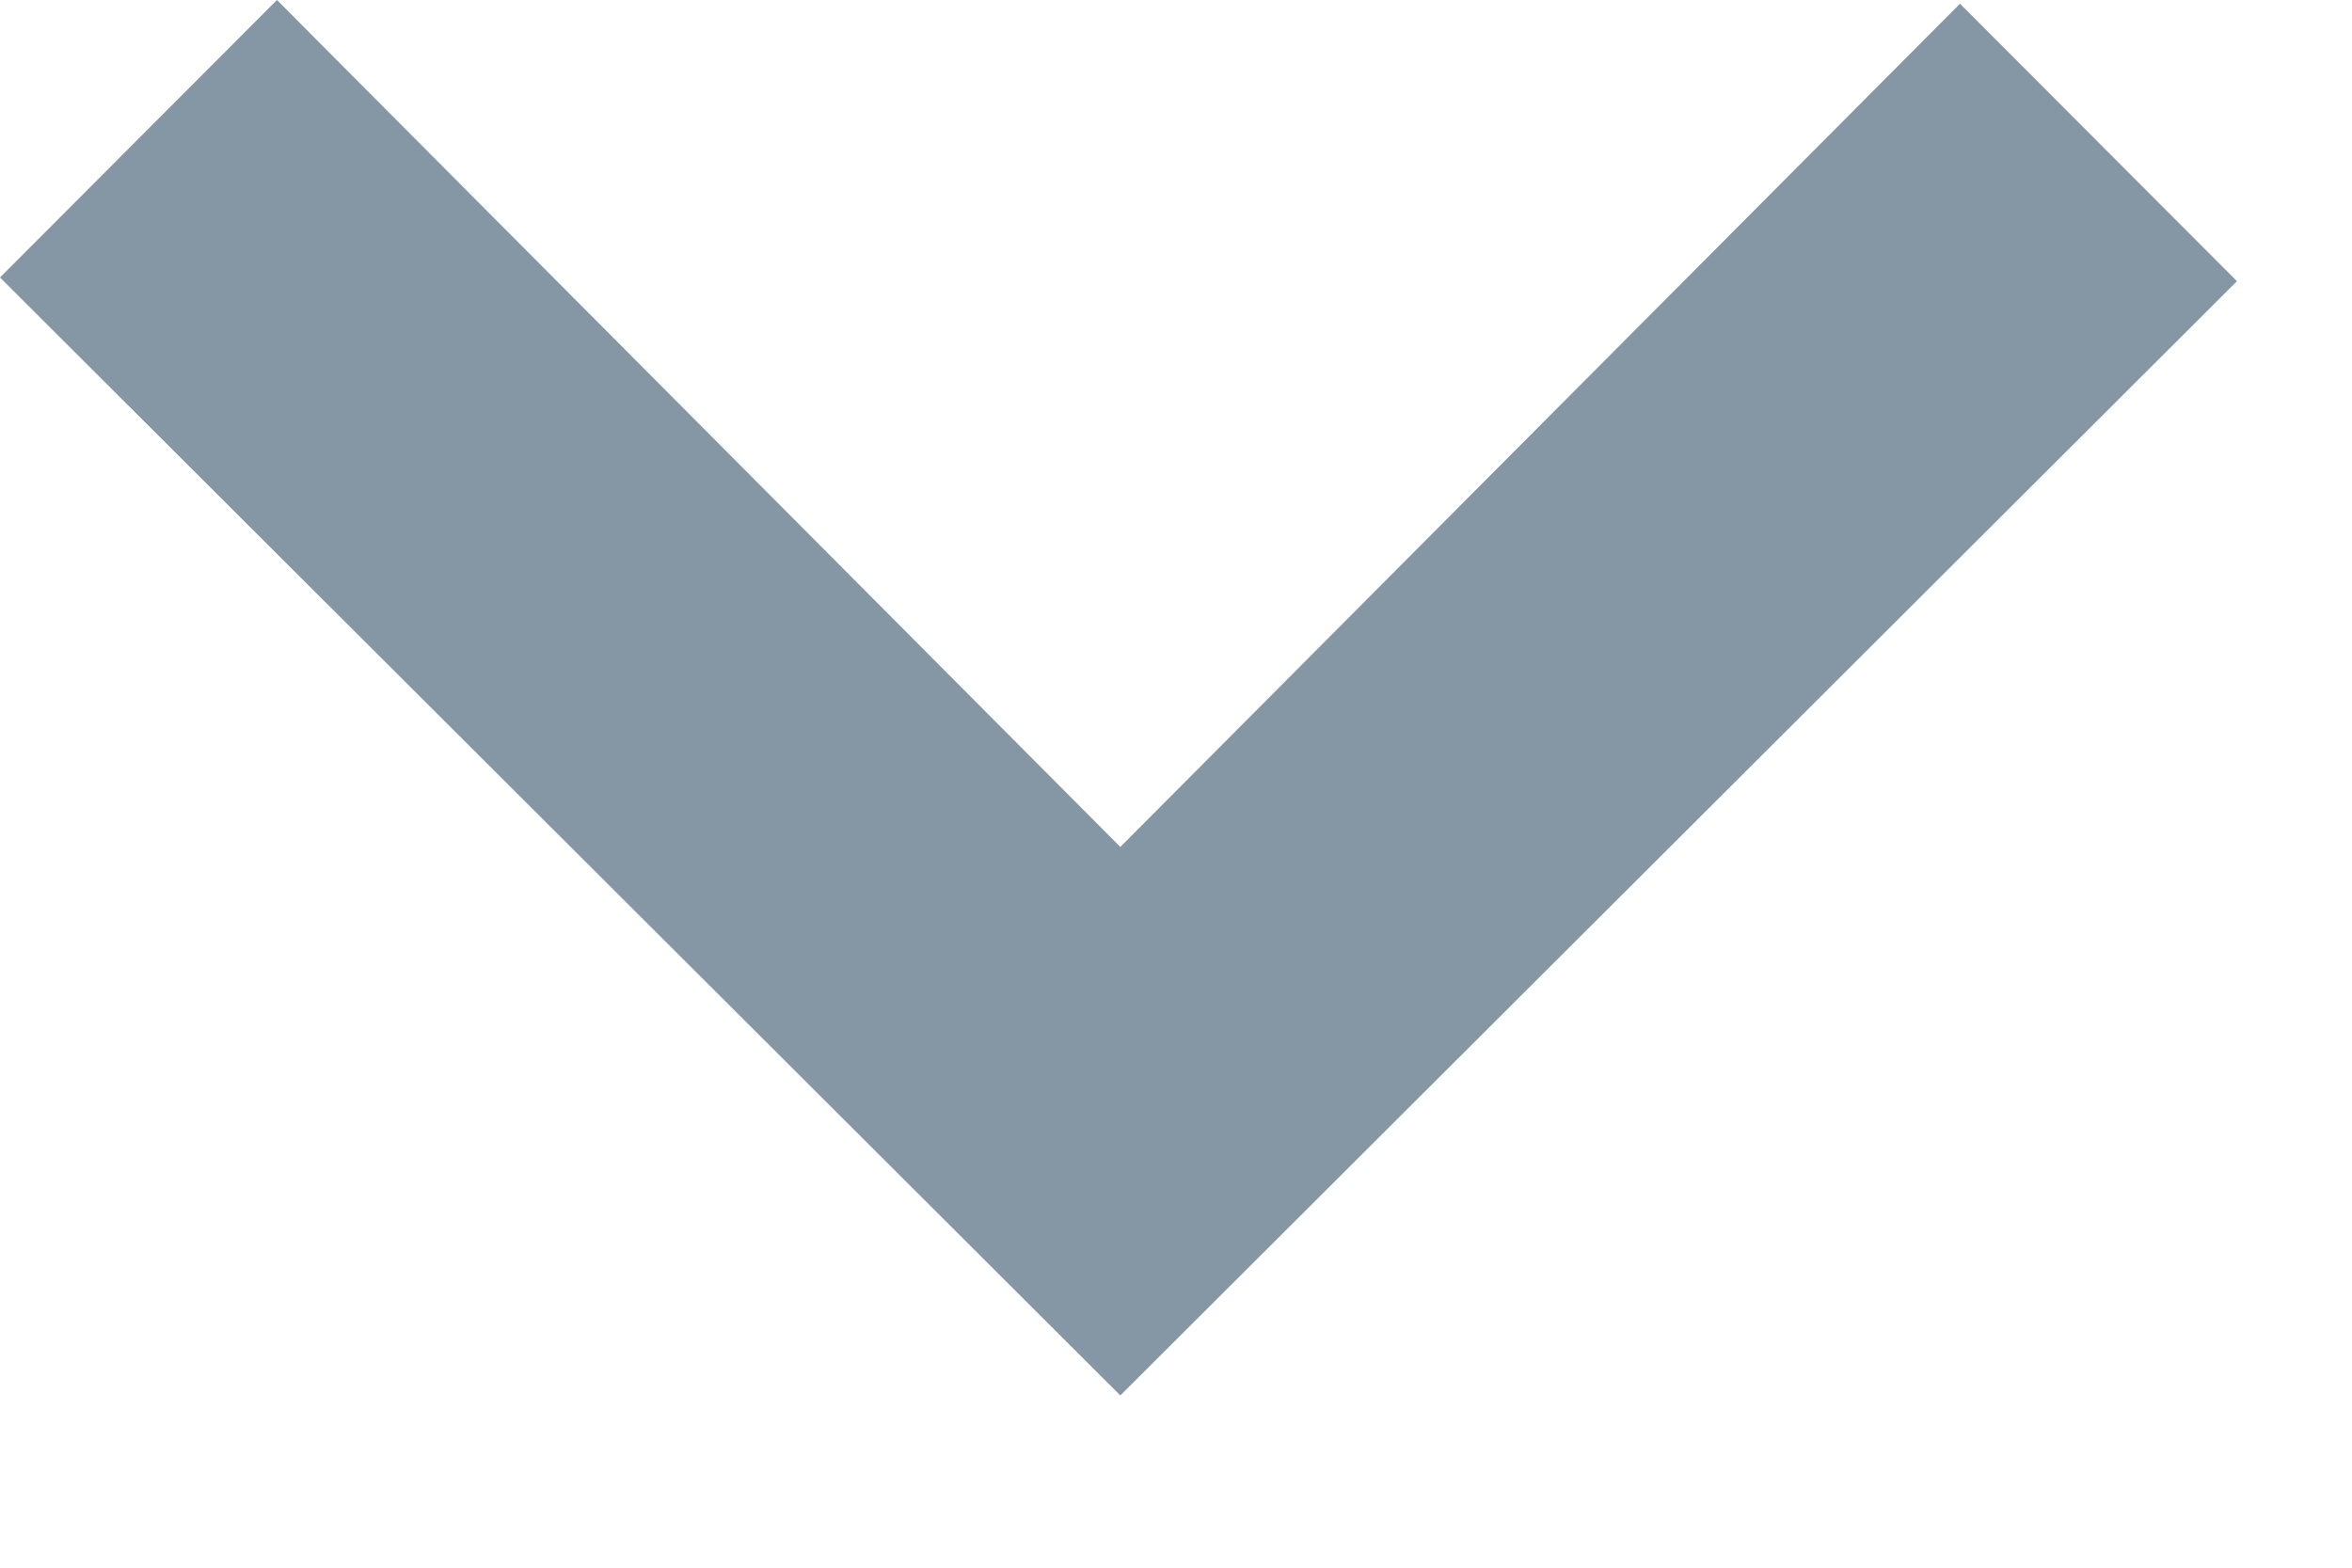
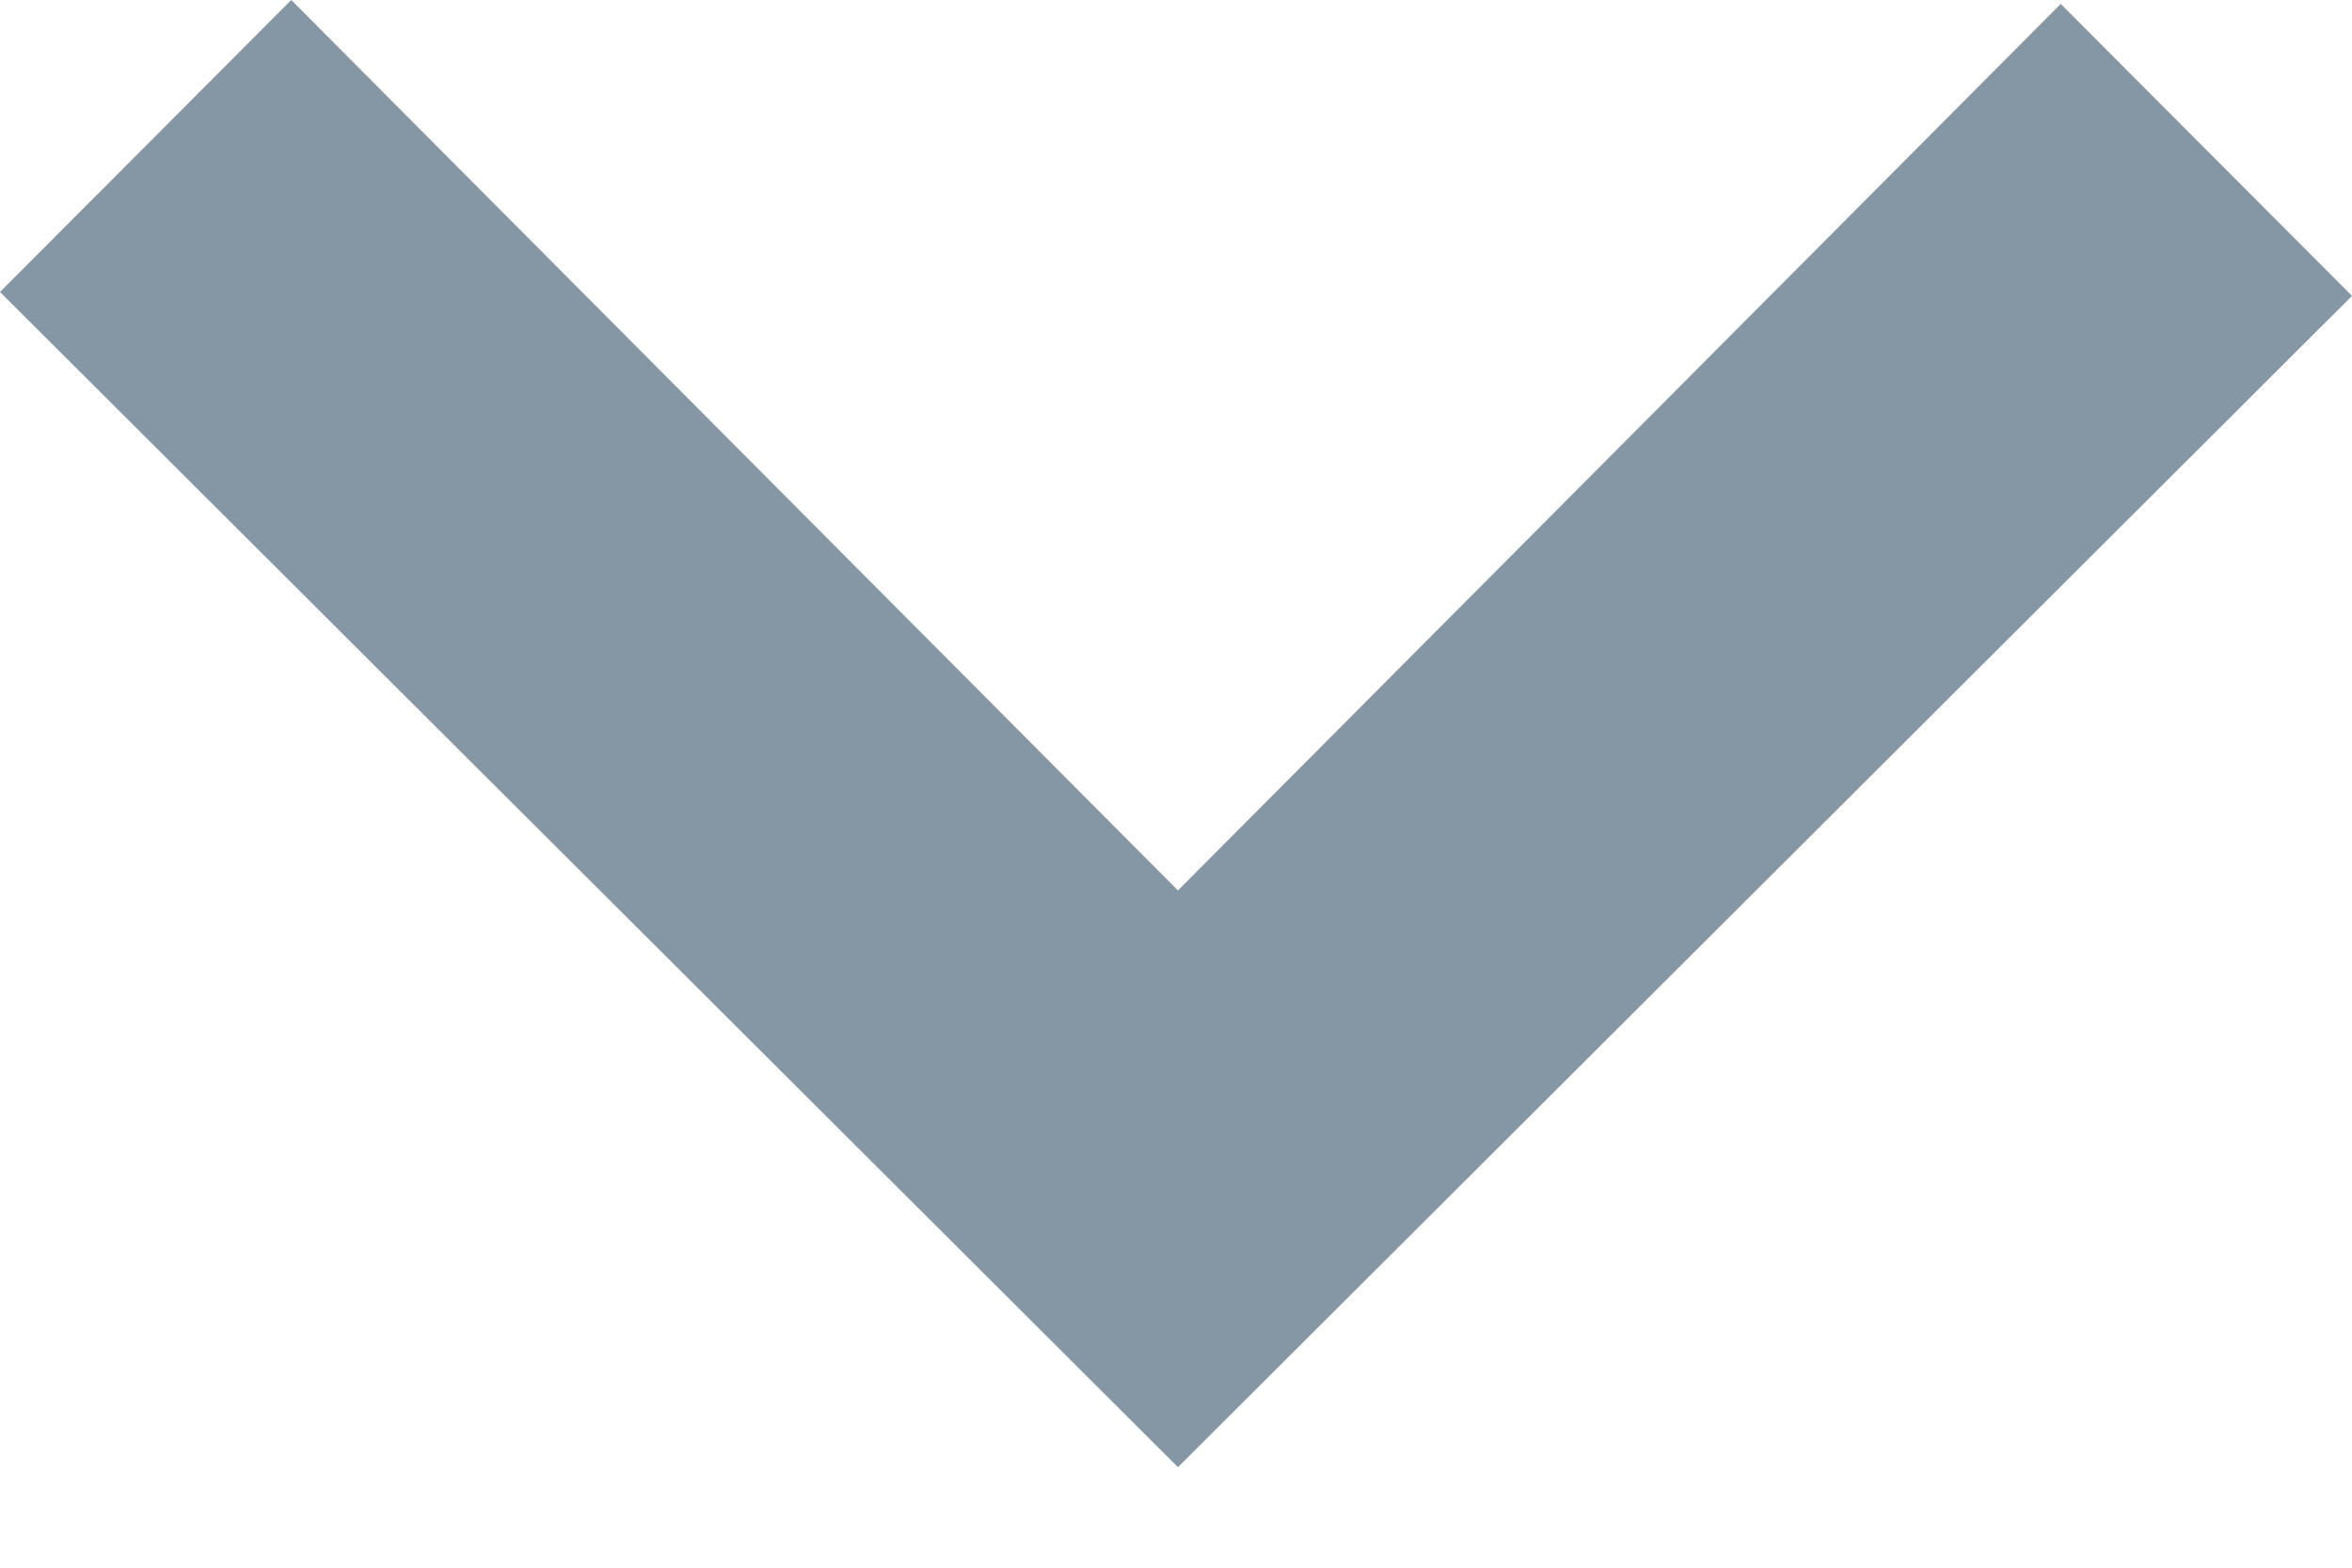
<svg xmlns="http://www.w3.org/2000/svg" width="12" height="8" viewBox="0 0 12 8">
-   <path d="M5.716 7.121l5.697-5.686-1.413-1.416-4.284 4.303-4.303-4.322-1.413 1.416 5.716 5.705z" fill="#8596A5" />
+   <path d="M6.01 7.487L12 1.51 10.514.02 6.01 4.544 1.486 0 0 1.49l6.01 5.997z" fill="#8596A5" fill-rule="evenodd" />
</svg>
